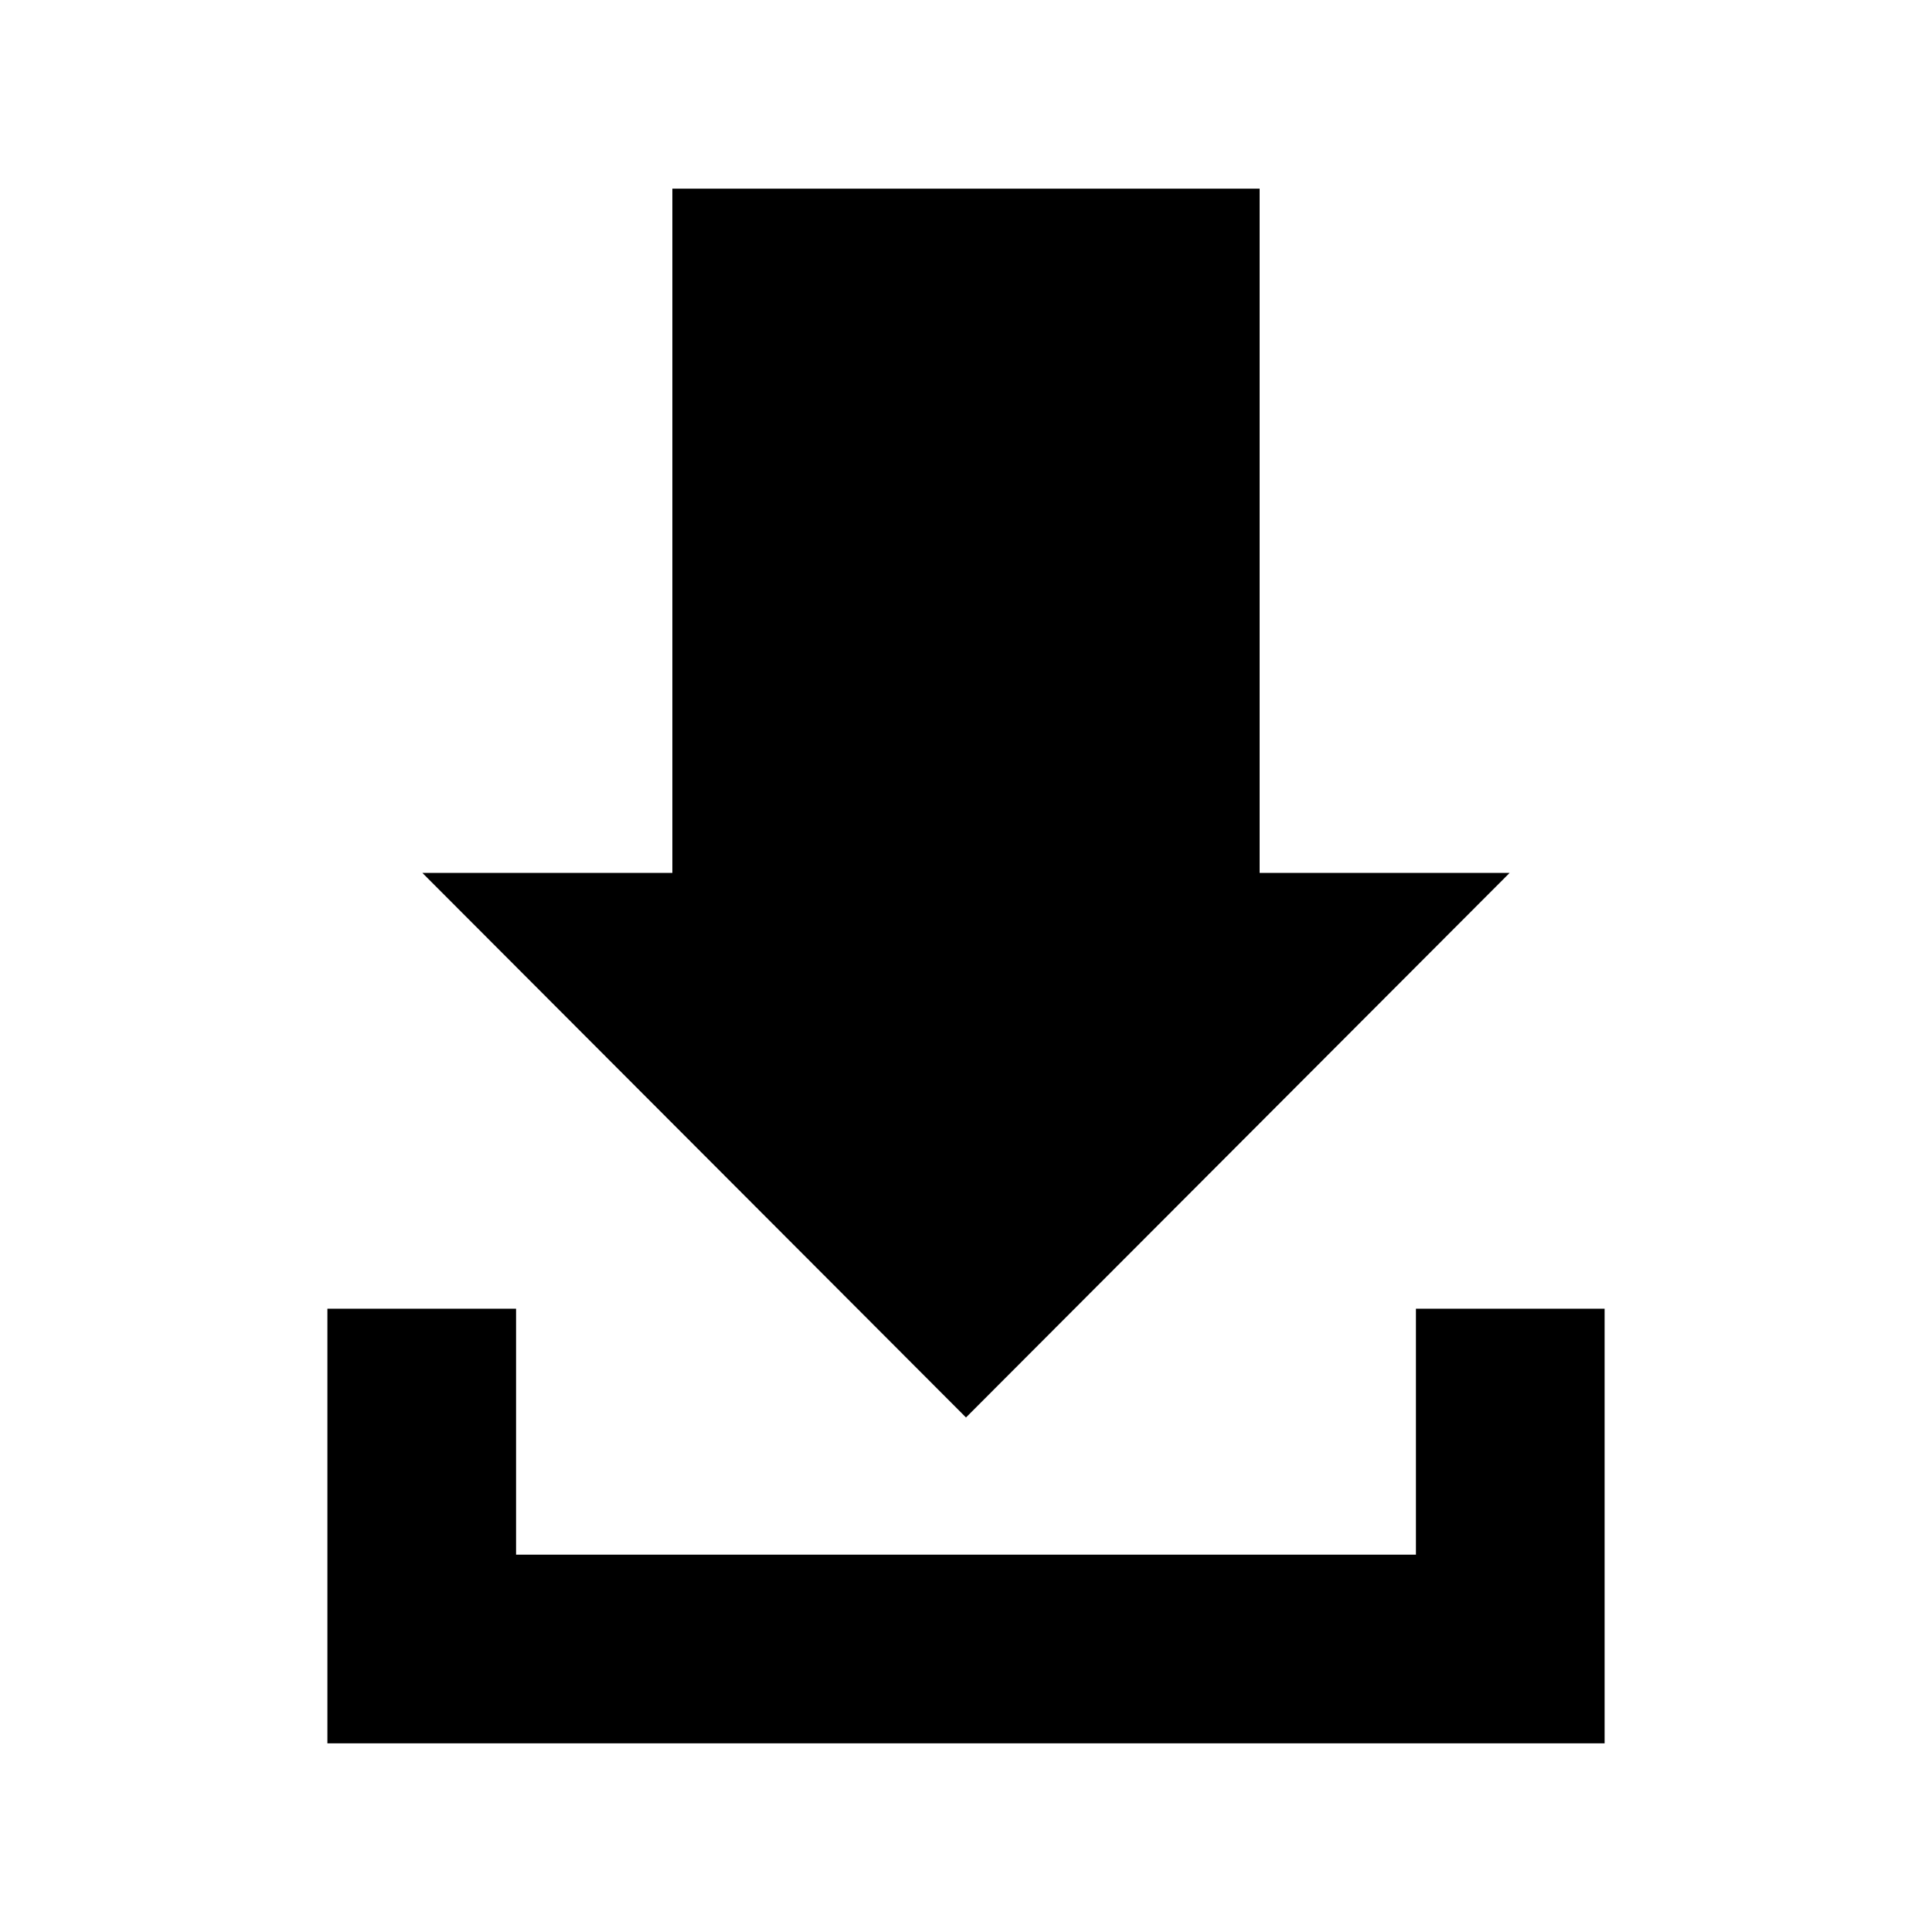
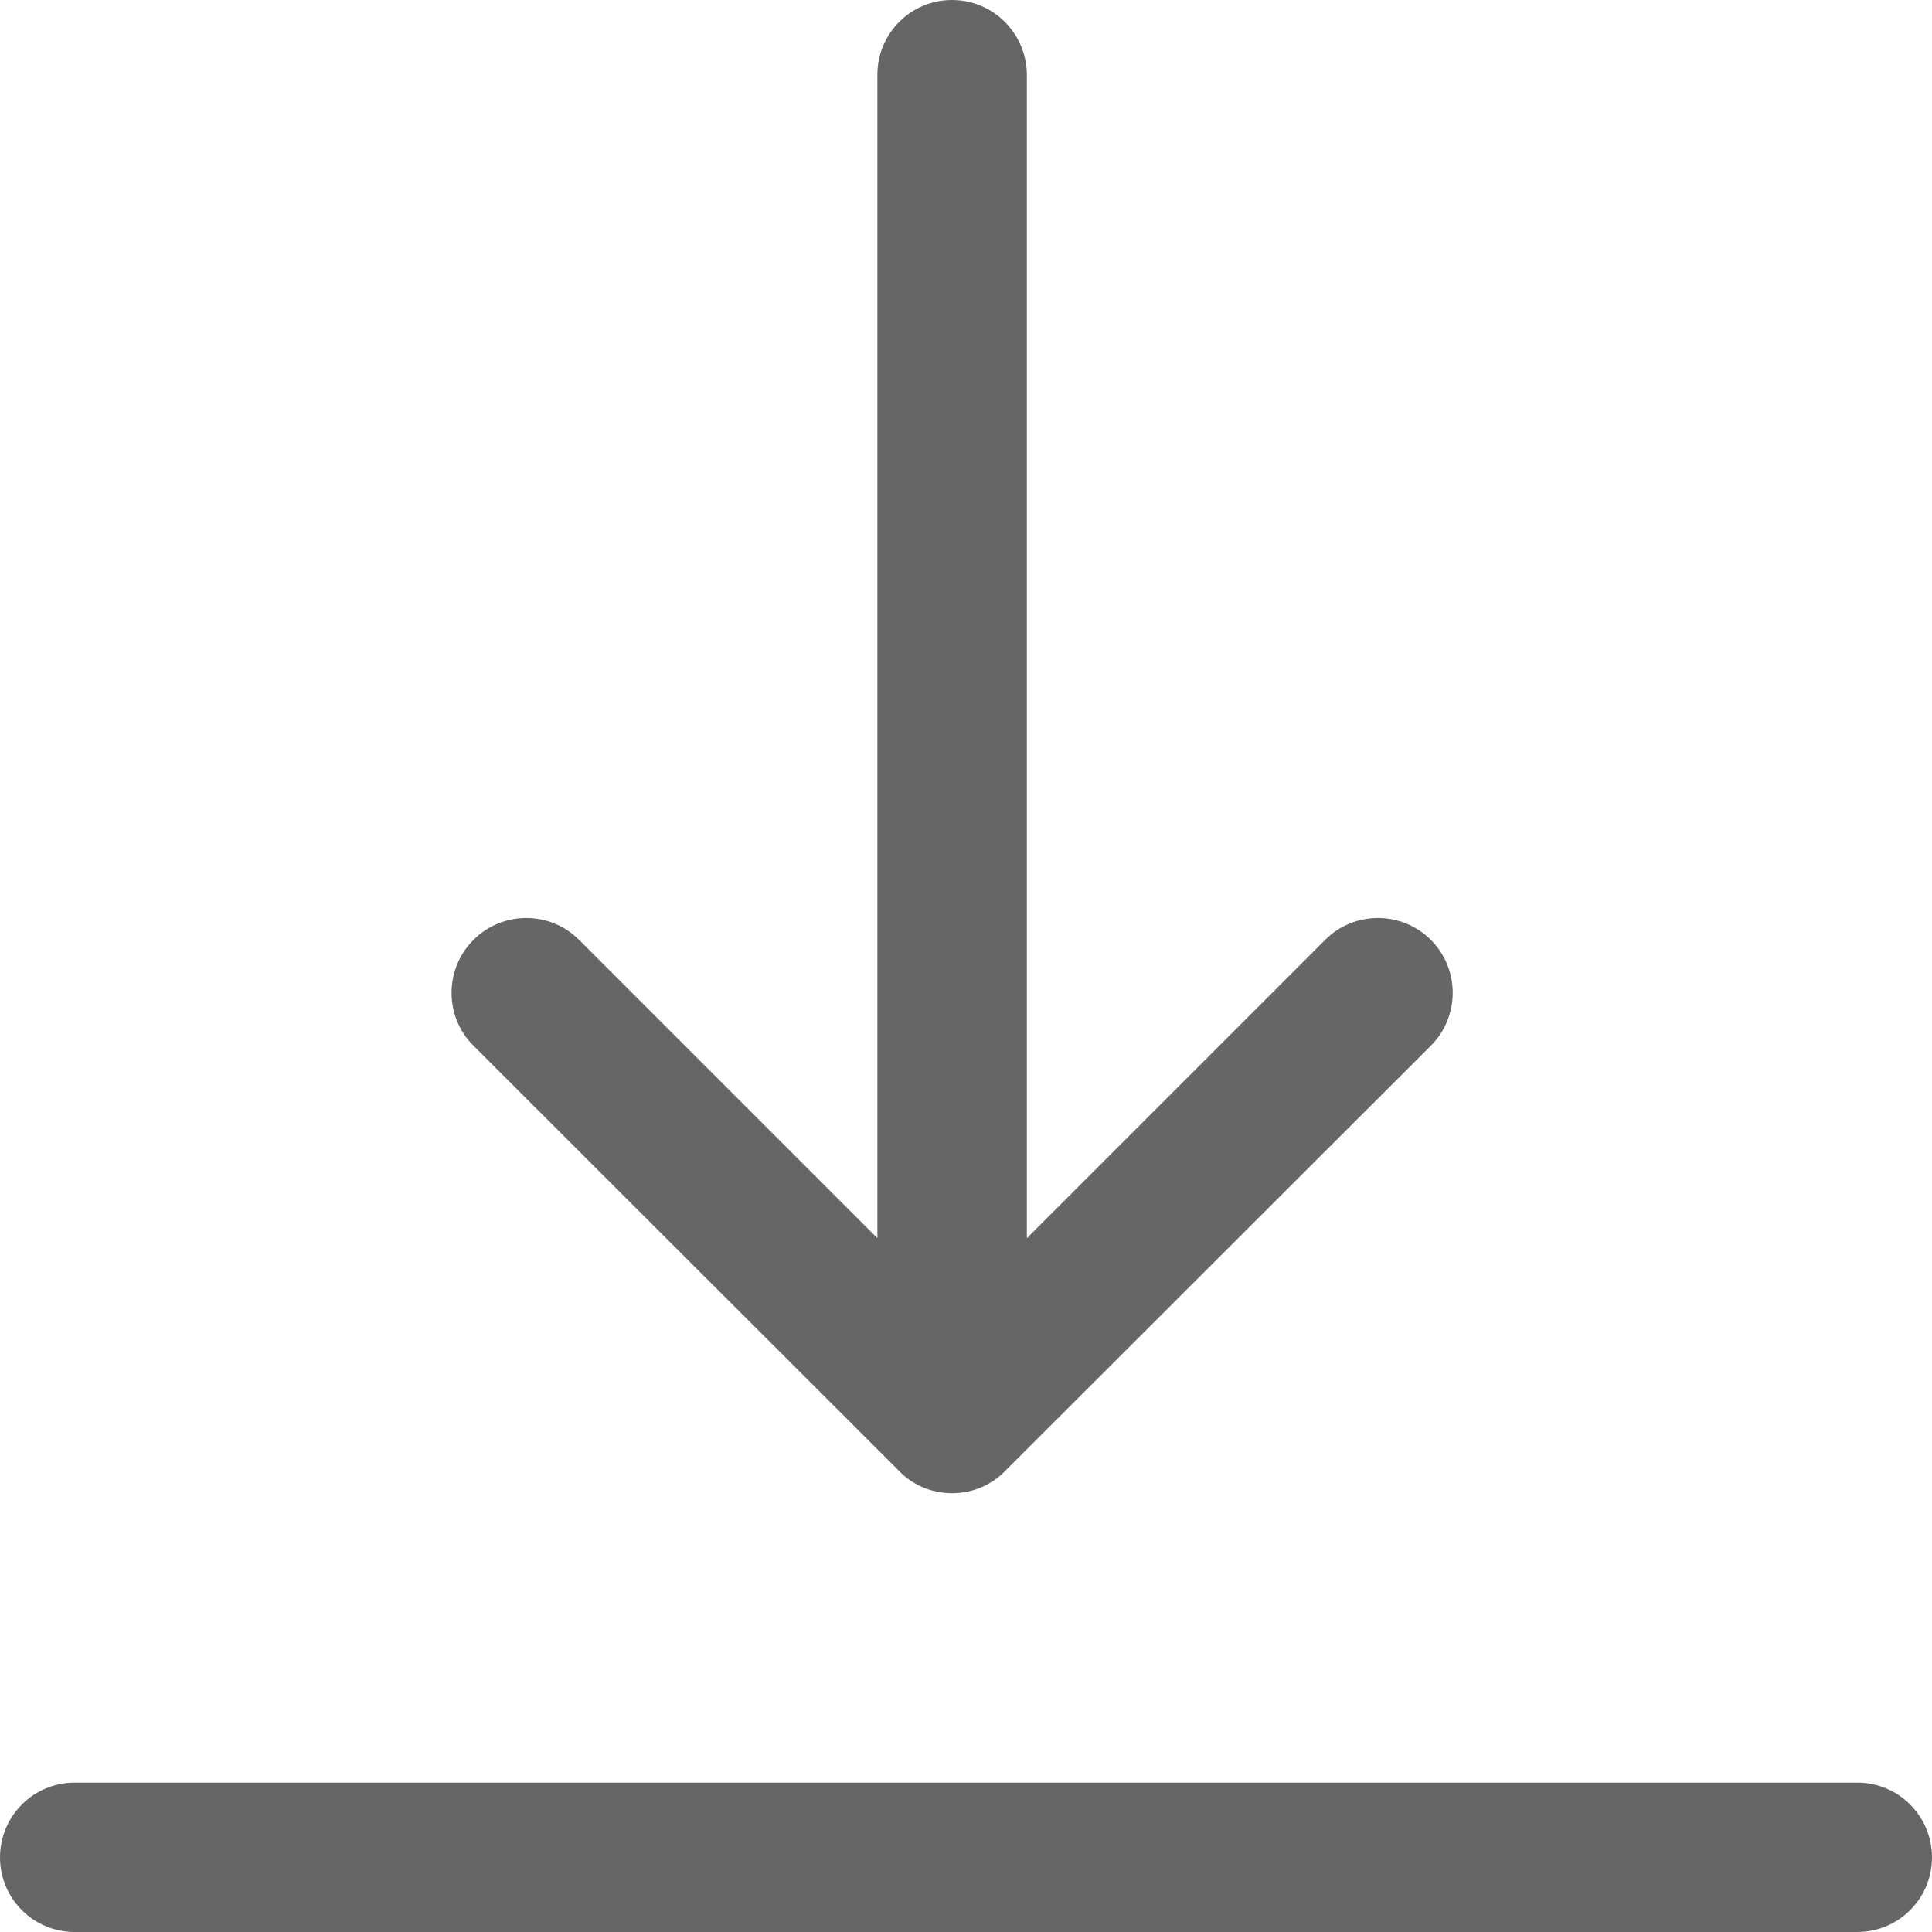
- <svg xmlns="http://www.w3.org/2000/svg" version="1.1" x="0px" y="0px" width="16px" height="16px" viewBox="0 0 512 512" enable-background="new 0 0 512 512" xml:space="preserve">
-   <path id="download-2-icon" d="M333.816,231.323h66.258L255.998,375.645L111.926,231.323h66.256V50h155.635V231.323z    M375.236,346.828V412H136.764v-65.172h-50V462h338.473V346.828H375.236z" />
+ <svg xmlns="http://www.w3.org/2000/svg" version="1.1" baseProfile="tiny" id="Layer_1" x="0px" y="0px" width="16px" height="16px" viewBox="0 0 16 16" xml:space="preserve">
+   <path fill-rule="evenodd" fill="#666666" d="M0.618,14.763C0.277,14.763,0,15.04,0,15.382S0.277,16,0.618,16h14.764  C15.723,16,16,15.724,16,15.382s-0.277-0.619-0.618-0.619H0.618z M7.884,0C7.542,0,7.266,0.277,7.266,0.618v9.636l-2.47-2.47  c-0.241-0.242-0.634-0.242-0.875,0c-0.242,0.242-0.242,0.635,0,0.876l3.513,3.51c0.113,0.123,0.274,0.196,0.451,0.196  s0.338-0.074,0.451-0.196l3.514-3.51c0.241-0.242,0.241-0.635,0-0.876c-0.242-0.242-0.635-0.242-0.876,0l-2.47,2.47V0.618  C8.502,0.277,8.226,0,7.884,0z" />
</svg>
